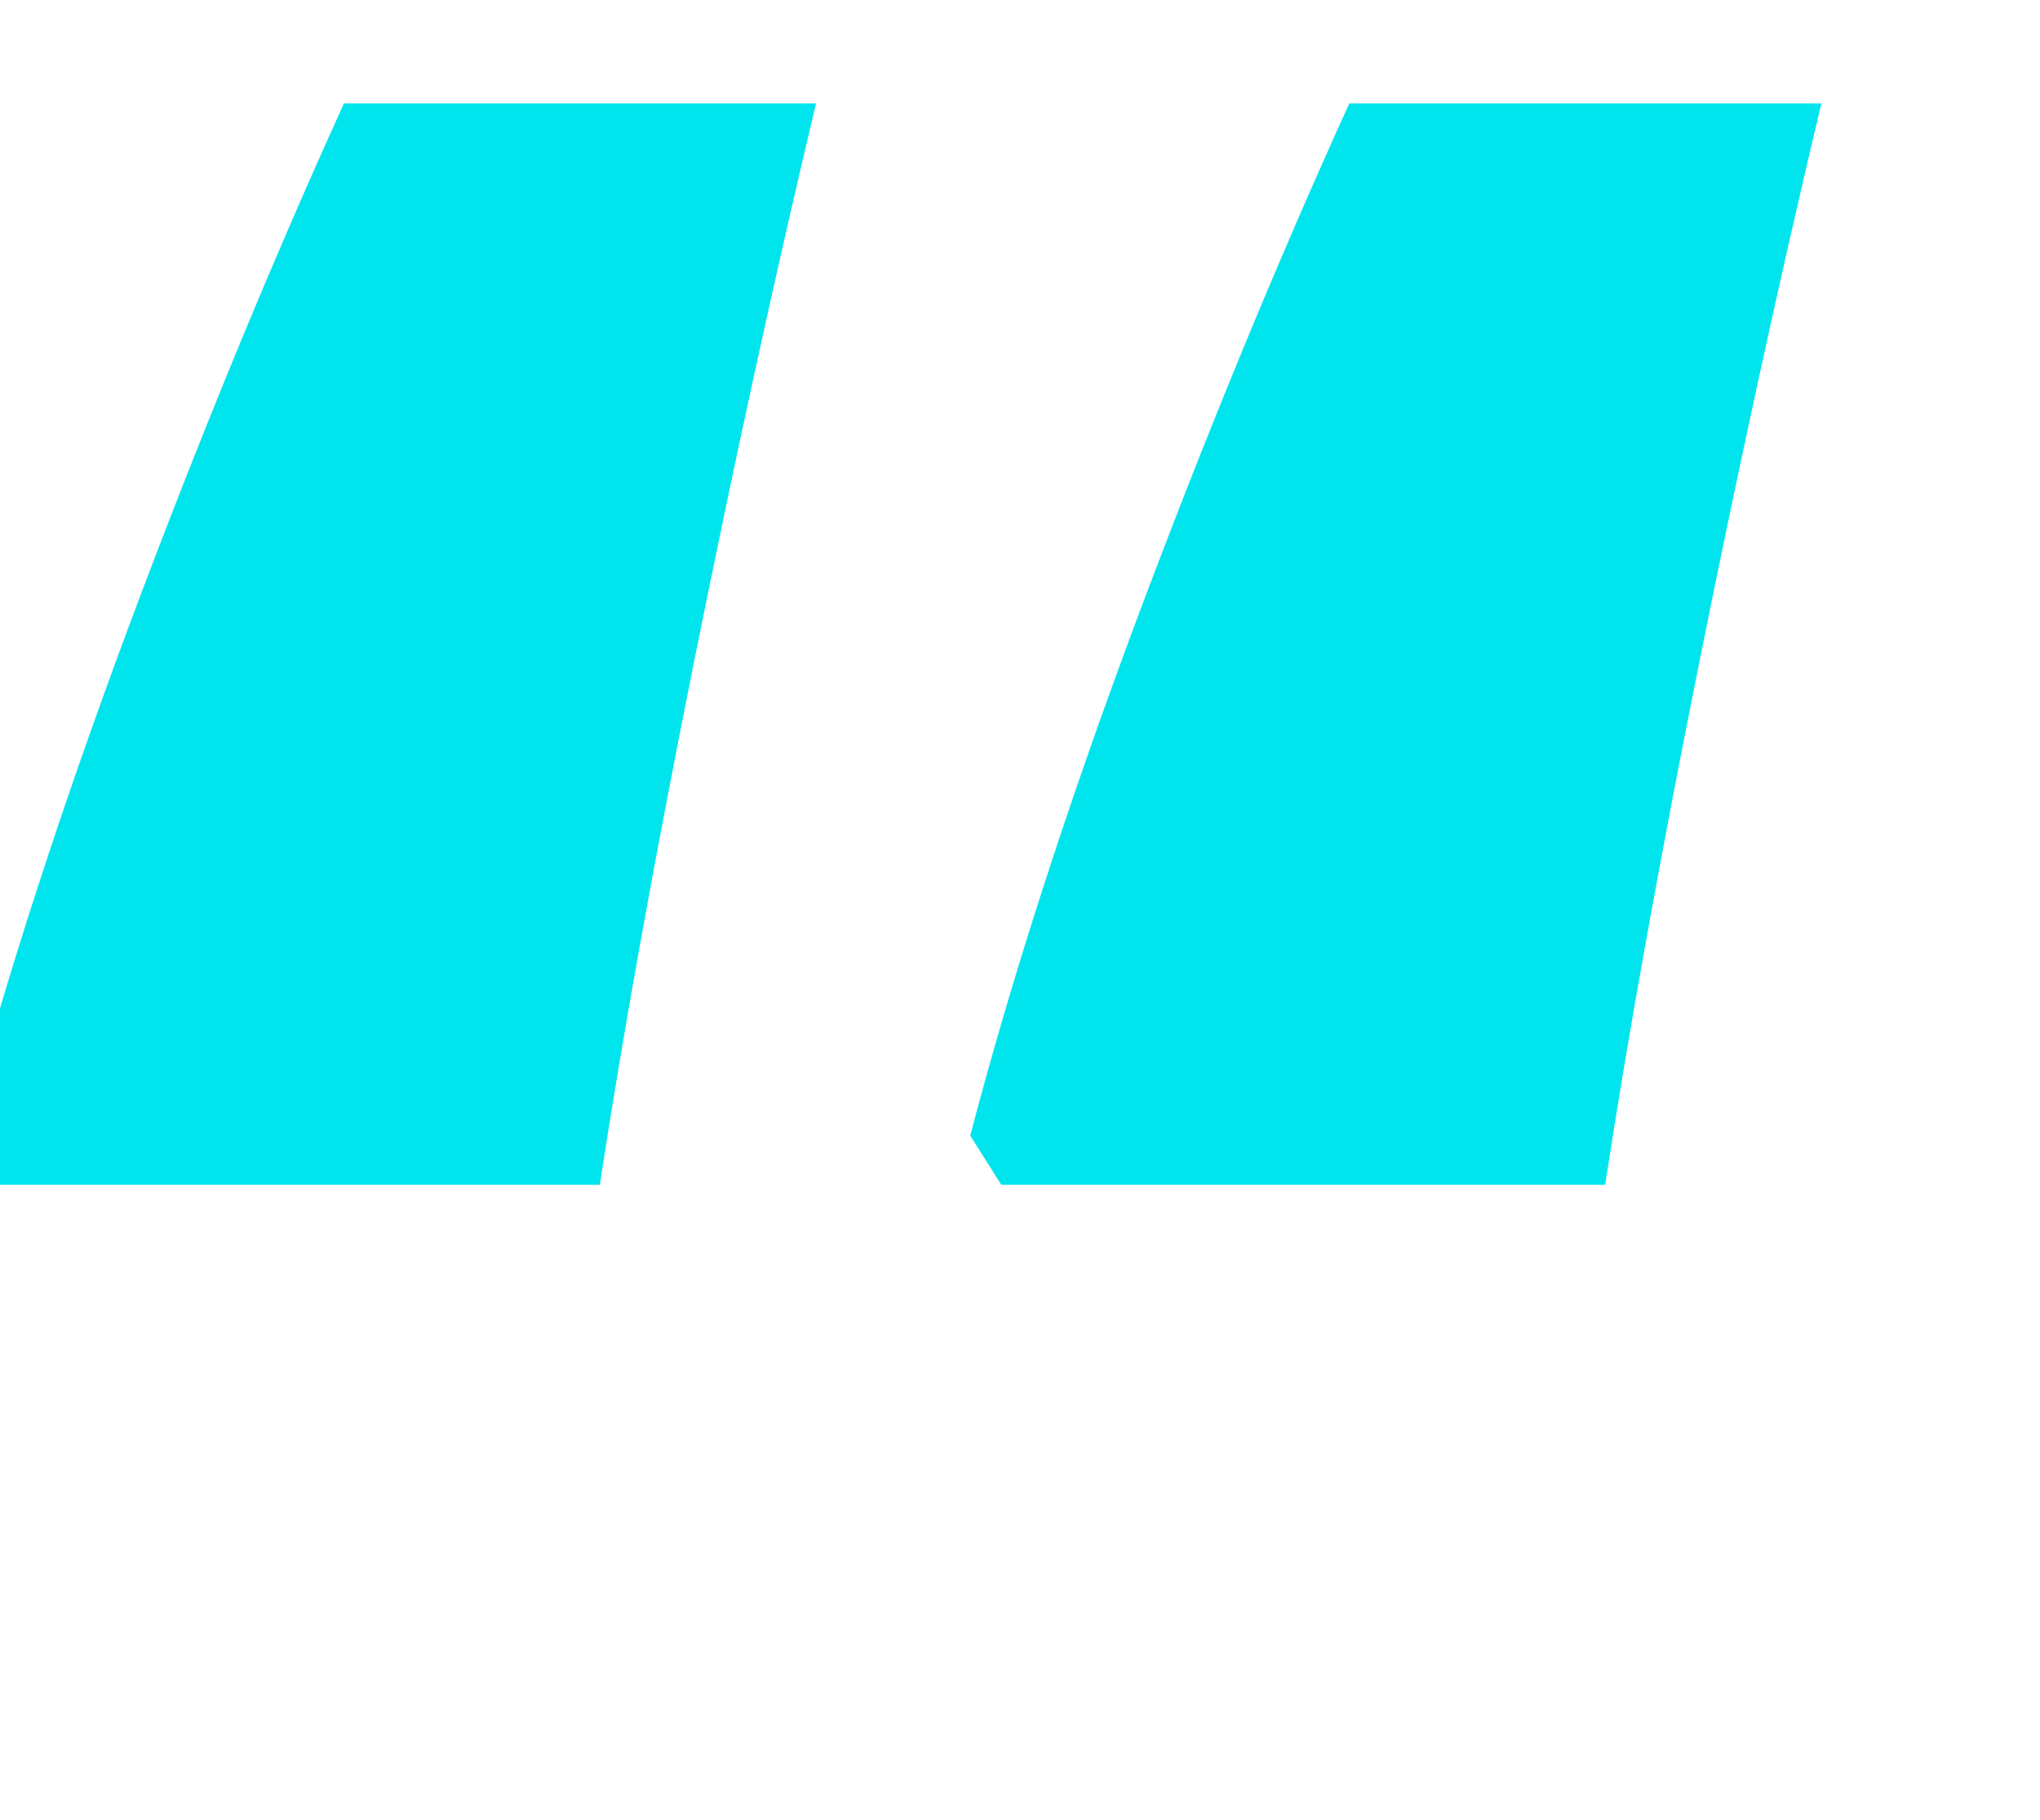
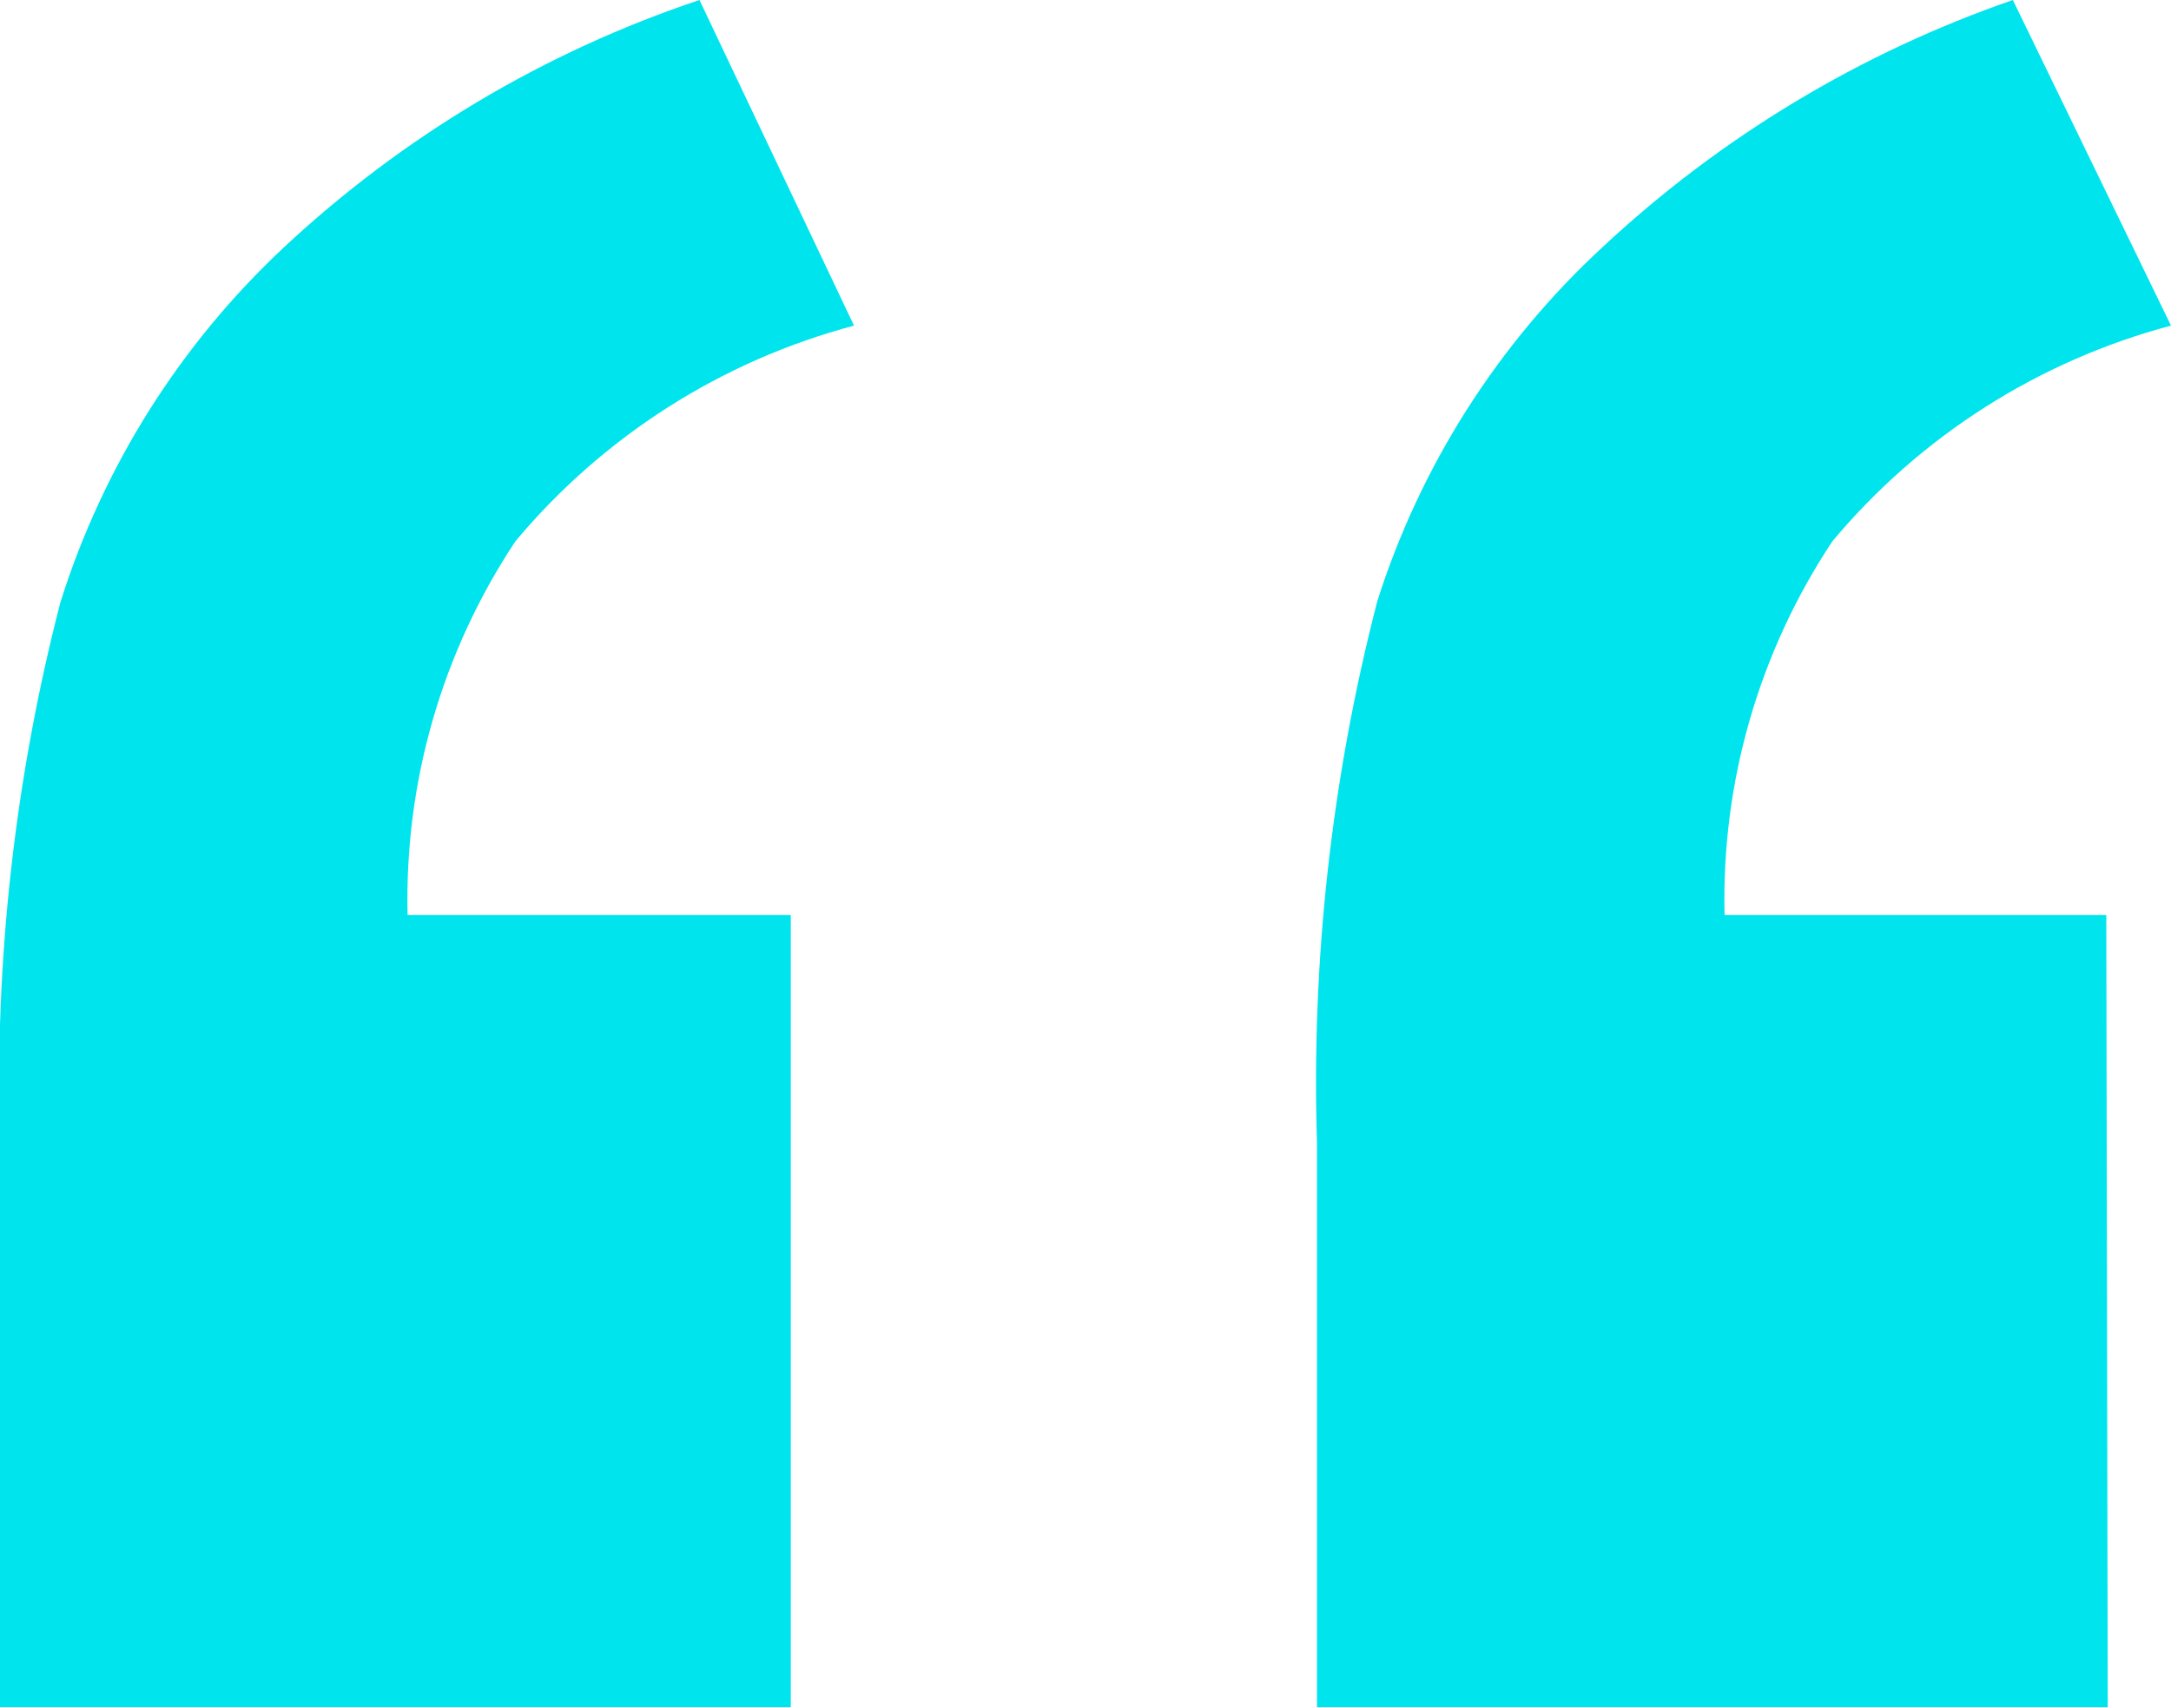
- <svg xmlns="http://www.w3.org/2000/svg" width="37px" height="33px" viewBox="0 0 37 33" version="1.1">
-   <defs />
-   <g id="Fastlane-HP-Build" stroke="none" stroke-width="1" fill="none" fill-rule="evenodd" font-weight="700" font-family="Arial-Black, Arial Black" letter-spacing="0.184" font-size="80">
-     <g id="Fastlane-Build" transform="translate(-210, -5294)" fill="#00E5ED">
-       <g id="Animate-&quot;how-it-works&quot;" transform="translate(-26, 5220)">
-         <g id="Tweets" transform="translate(26, 0)">
-           <g id="Group-49" transform="translate(128, 45)">
-             <text id="“">
-               <tspan x="80.394" y="88">“</tspan>
-             </text>
+ <svg xmlns="http://www.w3.org/2000/svg" id="Layer_1" data-name="Layer 1" width="30.2" height="23.75" viewBox="0 0 30.2 23.75">
+   <defs>
+     <style>.cls-1{isolation:isolate;}.cls-2{fill:#00e5ed;}</style>
+   </defs>
+   <g id="Fastlane-HP-Build">
+     <g id="Fastlane-Build">
+       <g id="Animate-_how-it-works_" data-name="Animate-&quot;how-it-works&quot;">
+         <g id="Tweets">
+           <g id="Group-49">
+             <g id="_" data-name="“" class="cls-1">
+               <g class="cls-1">
+                 <path class="cls-2" d="M11,23.75H0V15.9A26.74,26.74,0,0,1,.84,8.38,11.47,11.47,0,0,1,3.95,3.44,15.82,15.82,0,0,1,9.73,0l2.15,4.53a9.23,9.23,0,0,0-4.71,3,9,9,0,0,0-1.5,5.2H11Zm18.32,0h-11V15.9a26.71,26.71,0,0,1,.84-7.54,11.42,11.42,0,0,1,3.13-4.92A16.06,16.06,0,0,1,28,0L30.2,4.53a9.23,9.23,0,0,0-4.71,3,9,9,0,0,0-1.5,5.2H29.3Z" />
+               </g>
+             </g>
          </g>
        </g>
      </g>
    </g>
  </g>
</svg>
